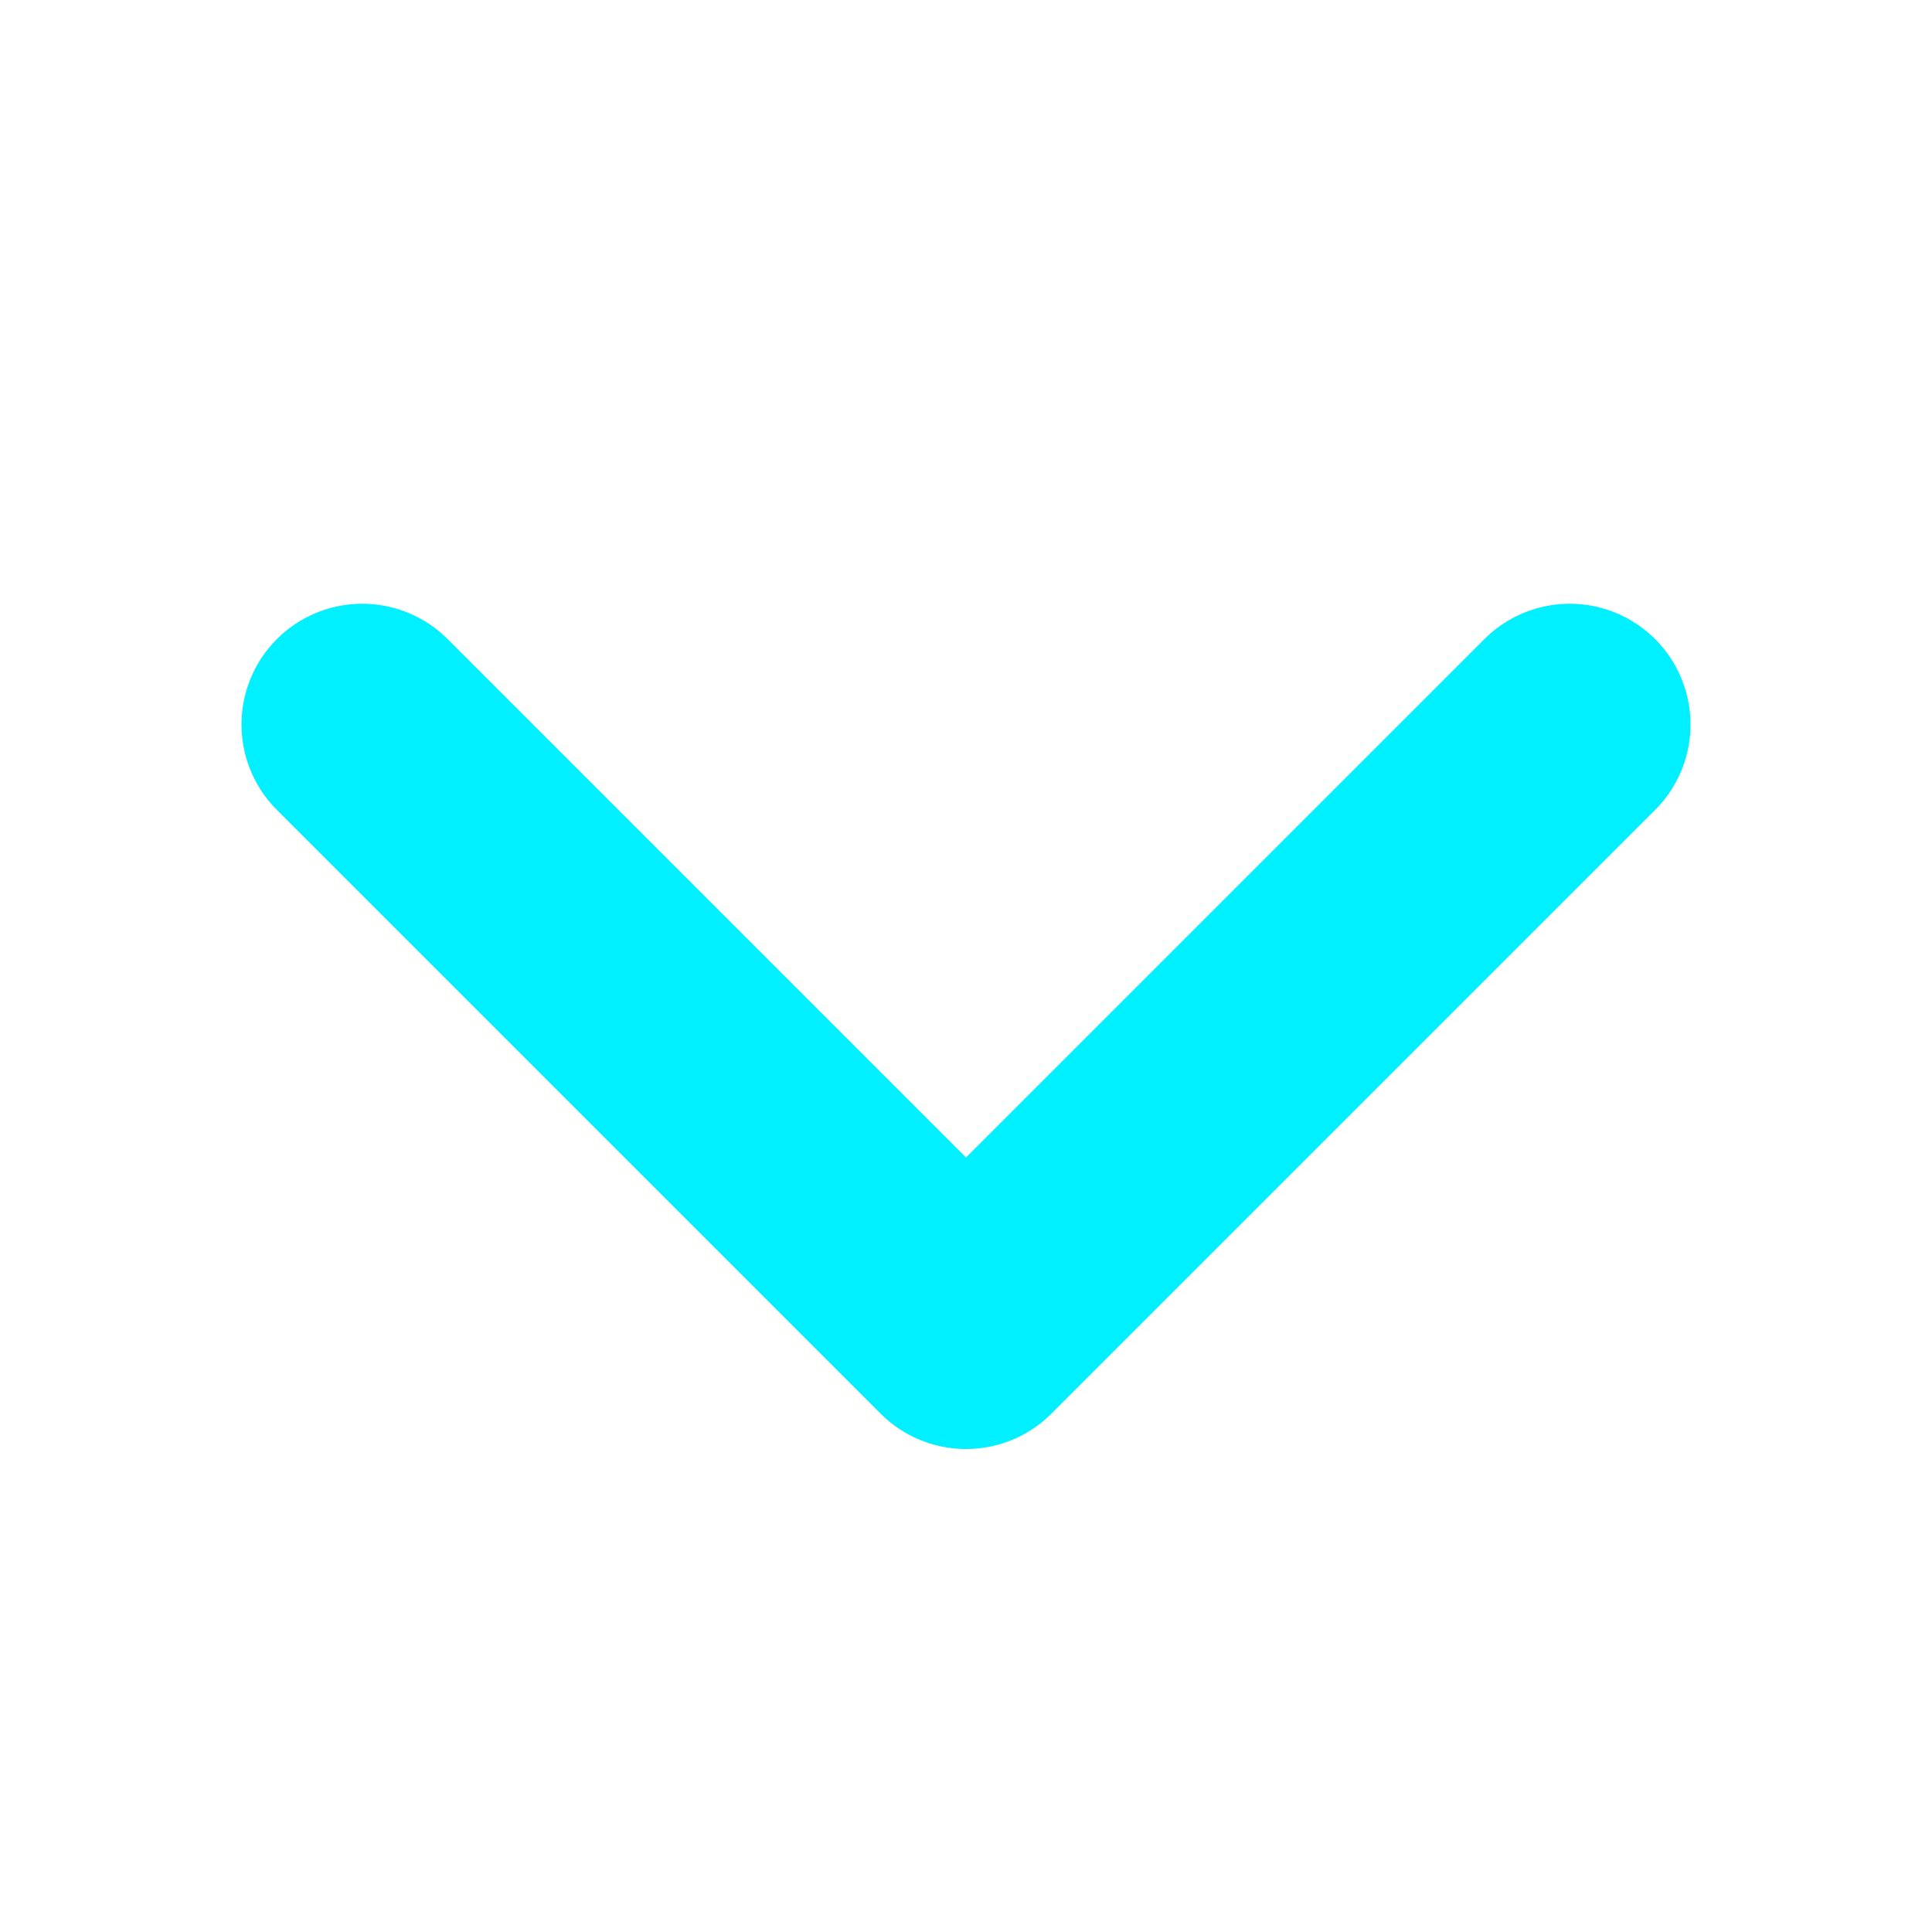
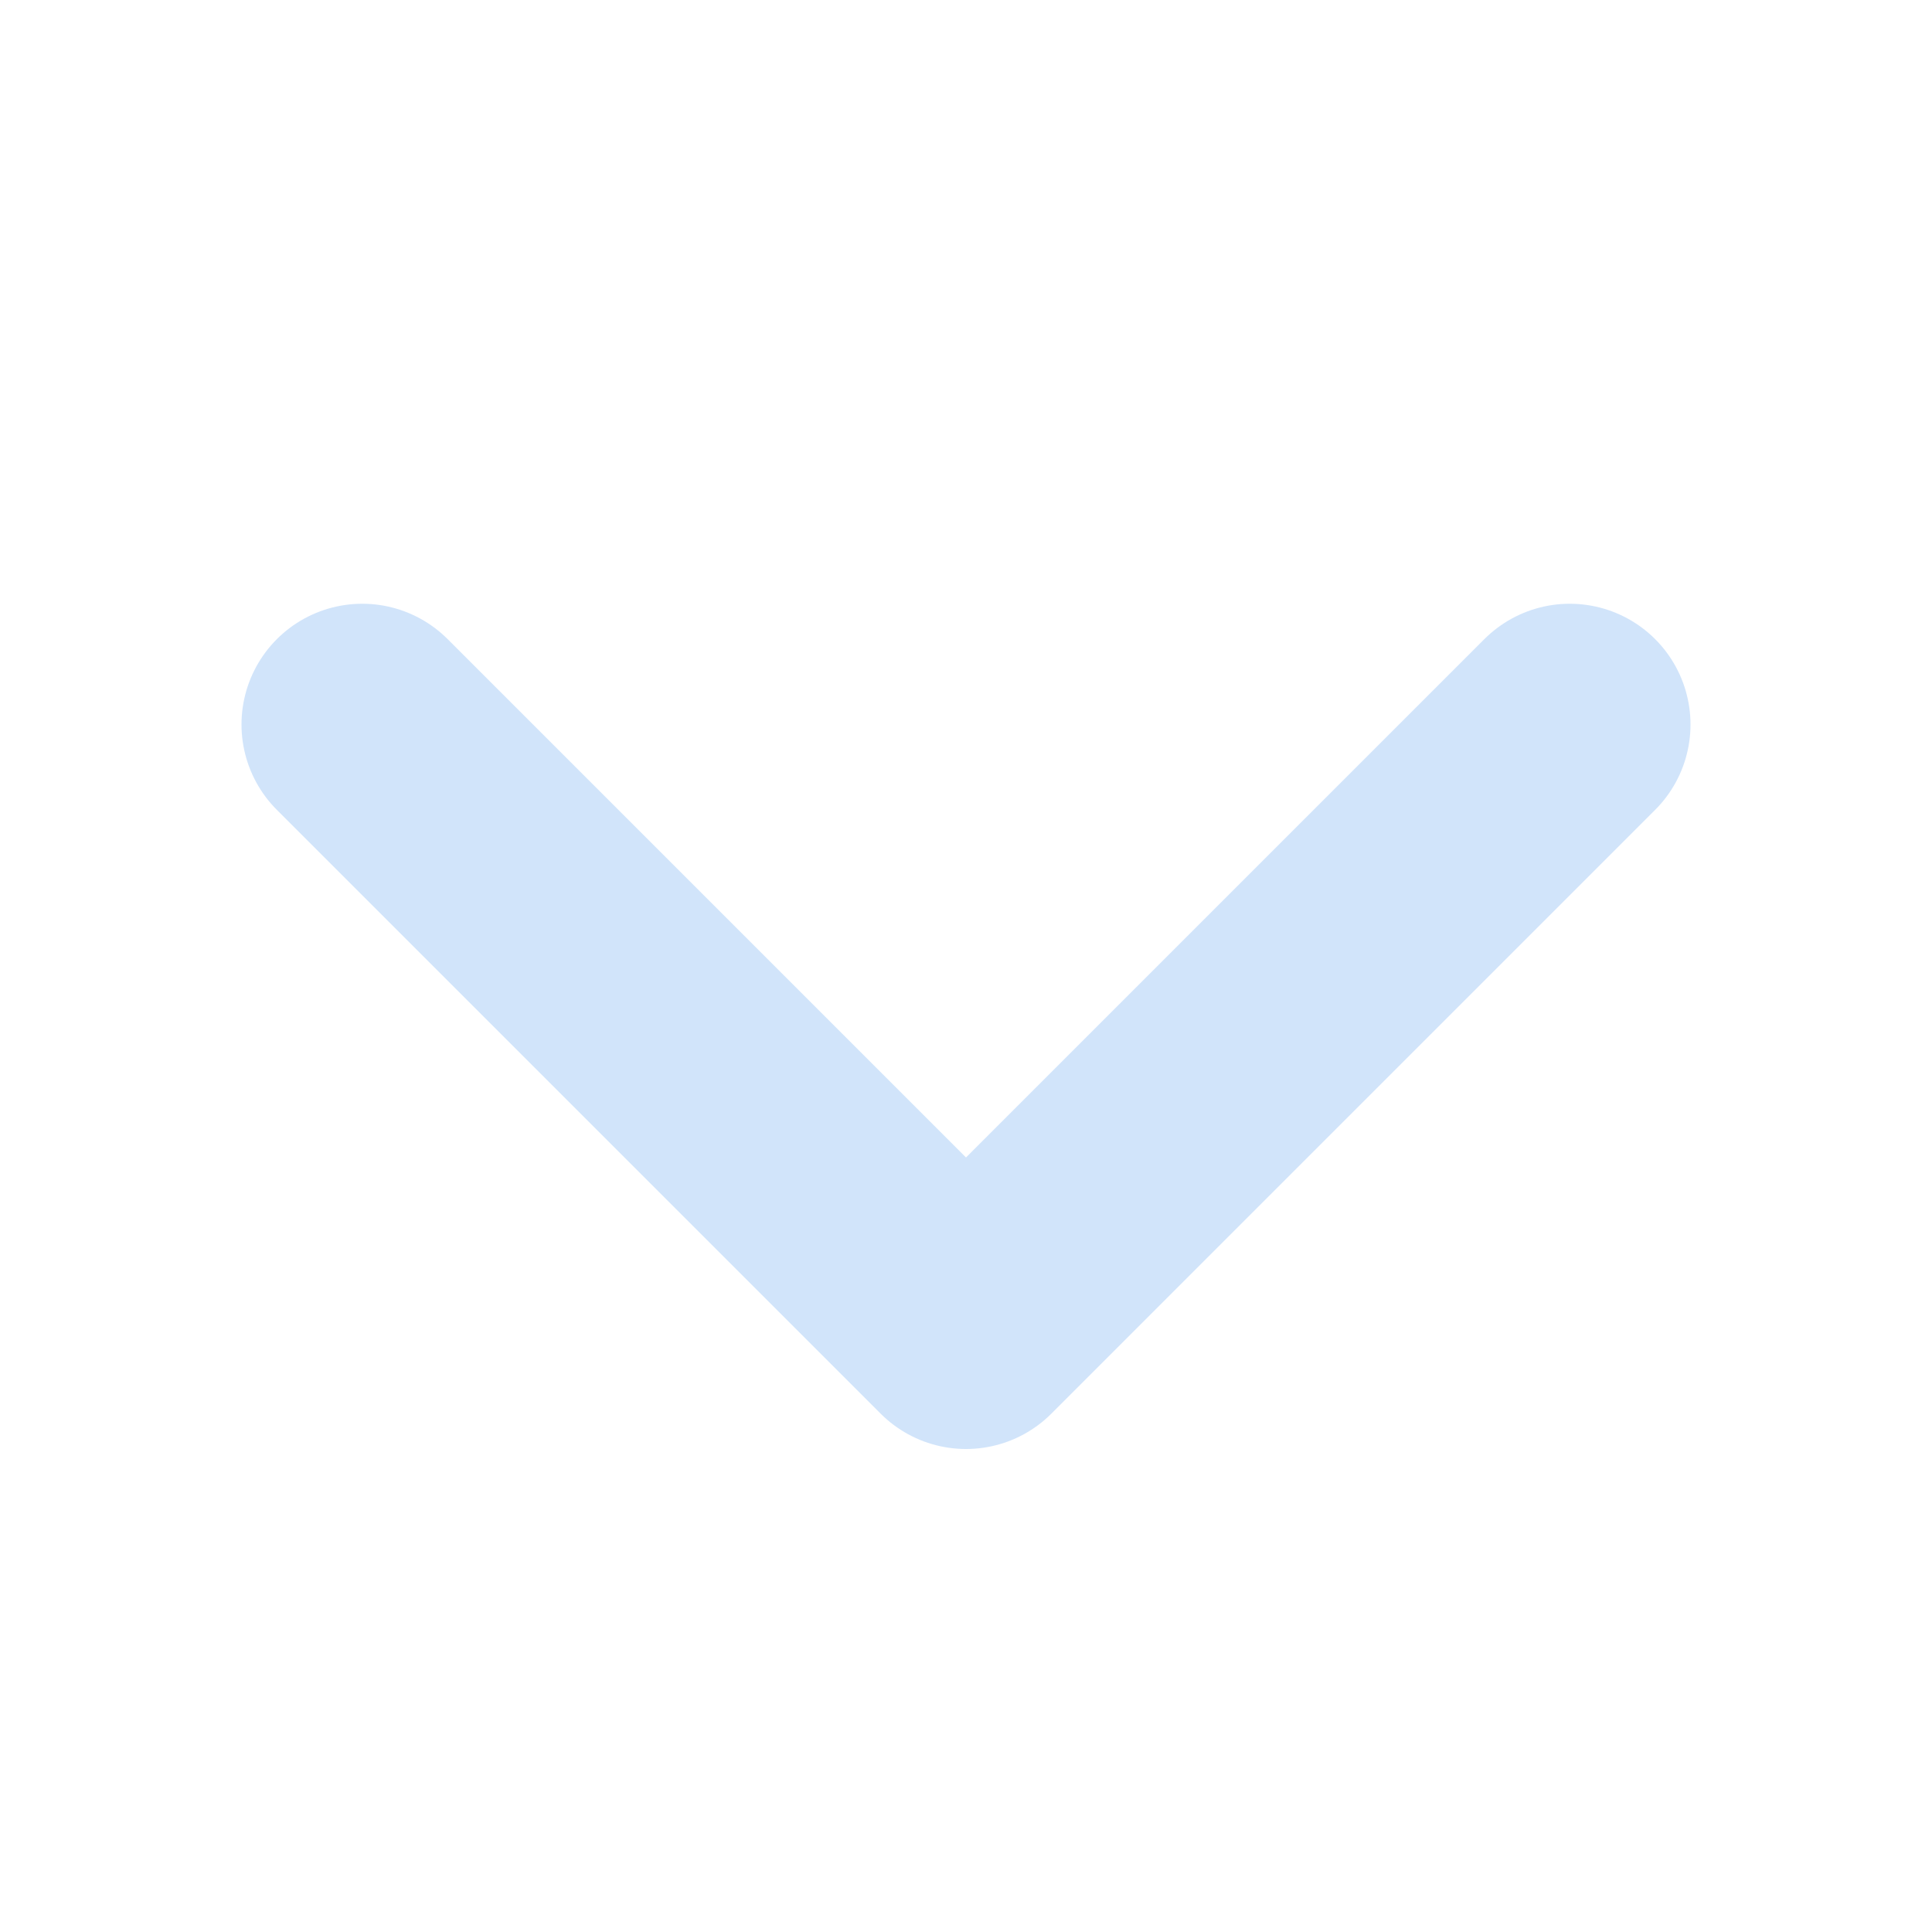
- <svg xmlns="http://www.w3.org/2000/svg" viewBox="0 0 16 16" width="16" height="16" fill="none" stroke="#00f0ff" stroke-width="2" stroke-linecap="round" stroke-linejoin="round">
+ <svg xmlns="http://www.w3.org/2000/svg" viewBox="0 0 16 16" width="16" height="16" fill="none" stroke="#d1e4fa" stroke-width="2" stroke-linecap="round" stroke-linejoin="round">
  <polyline points="3 6 8 11 13 6" />
</svg>
